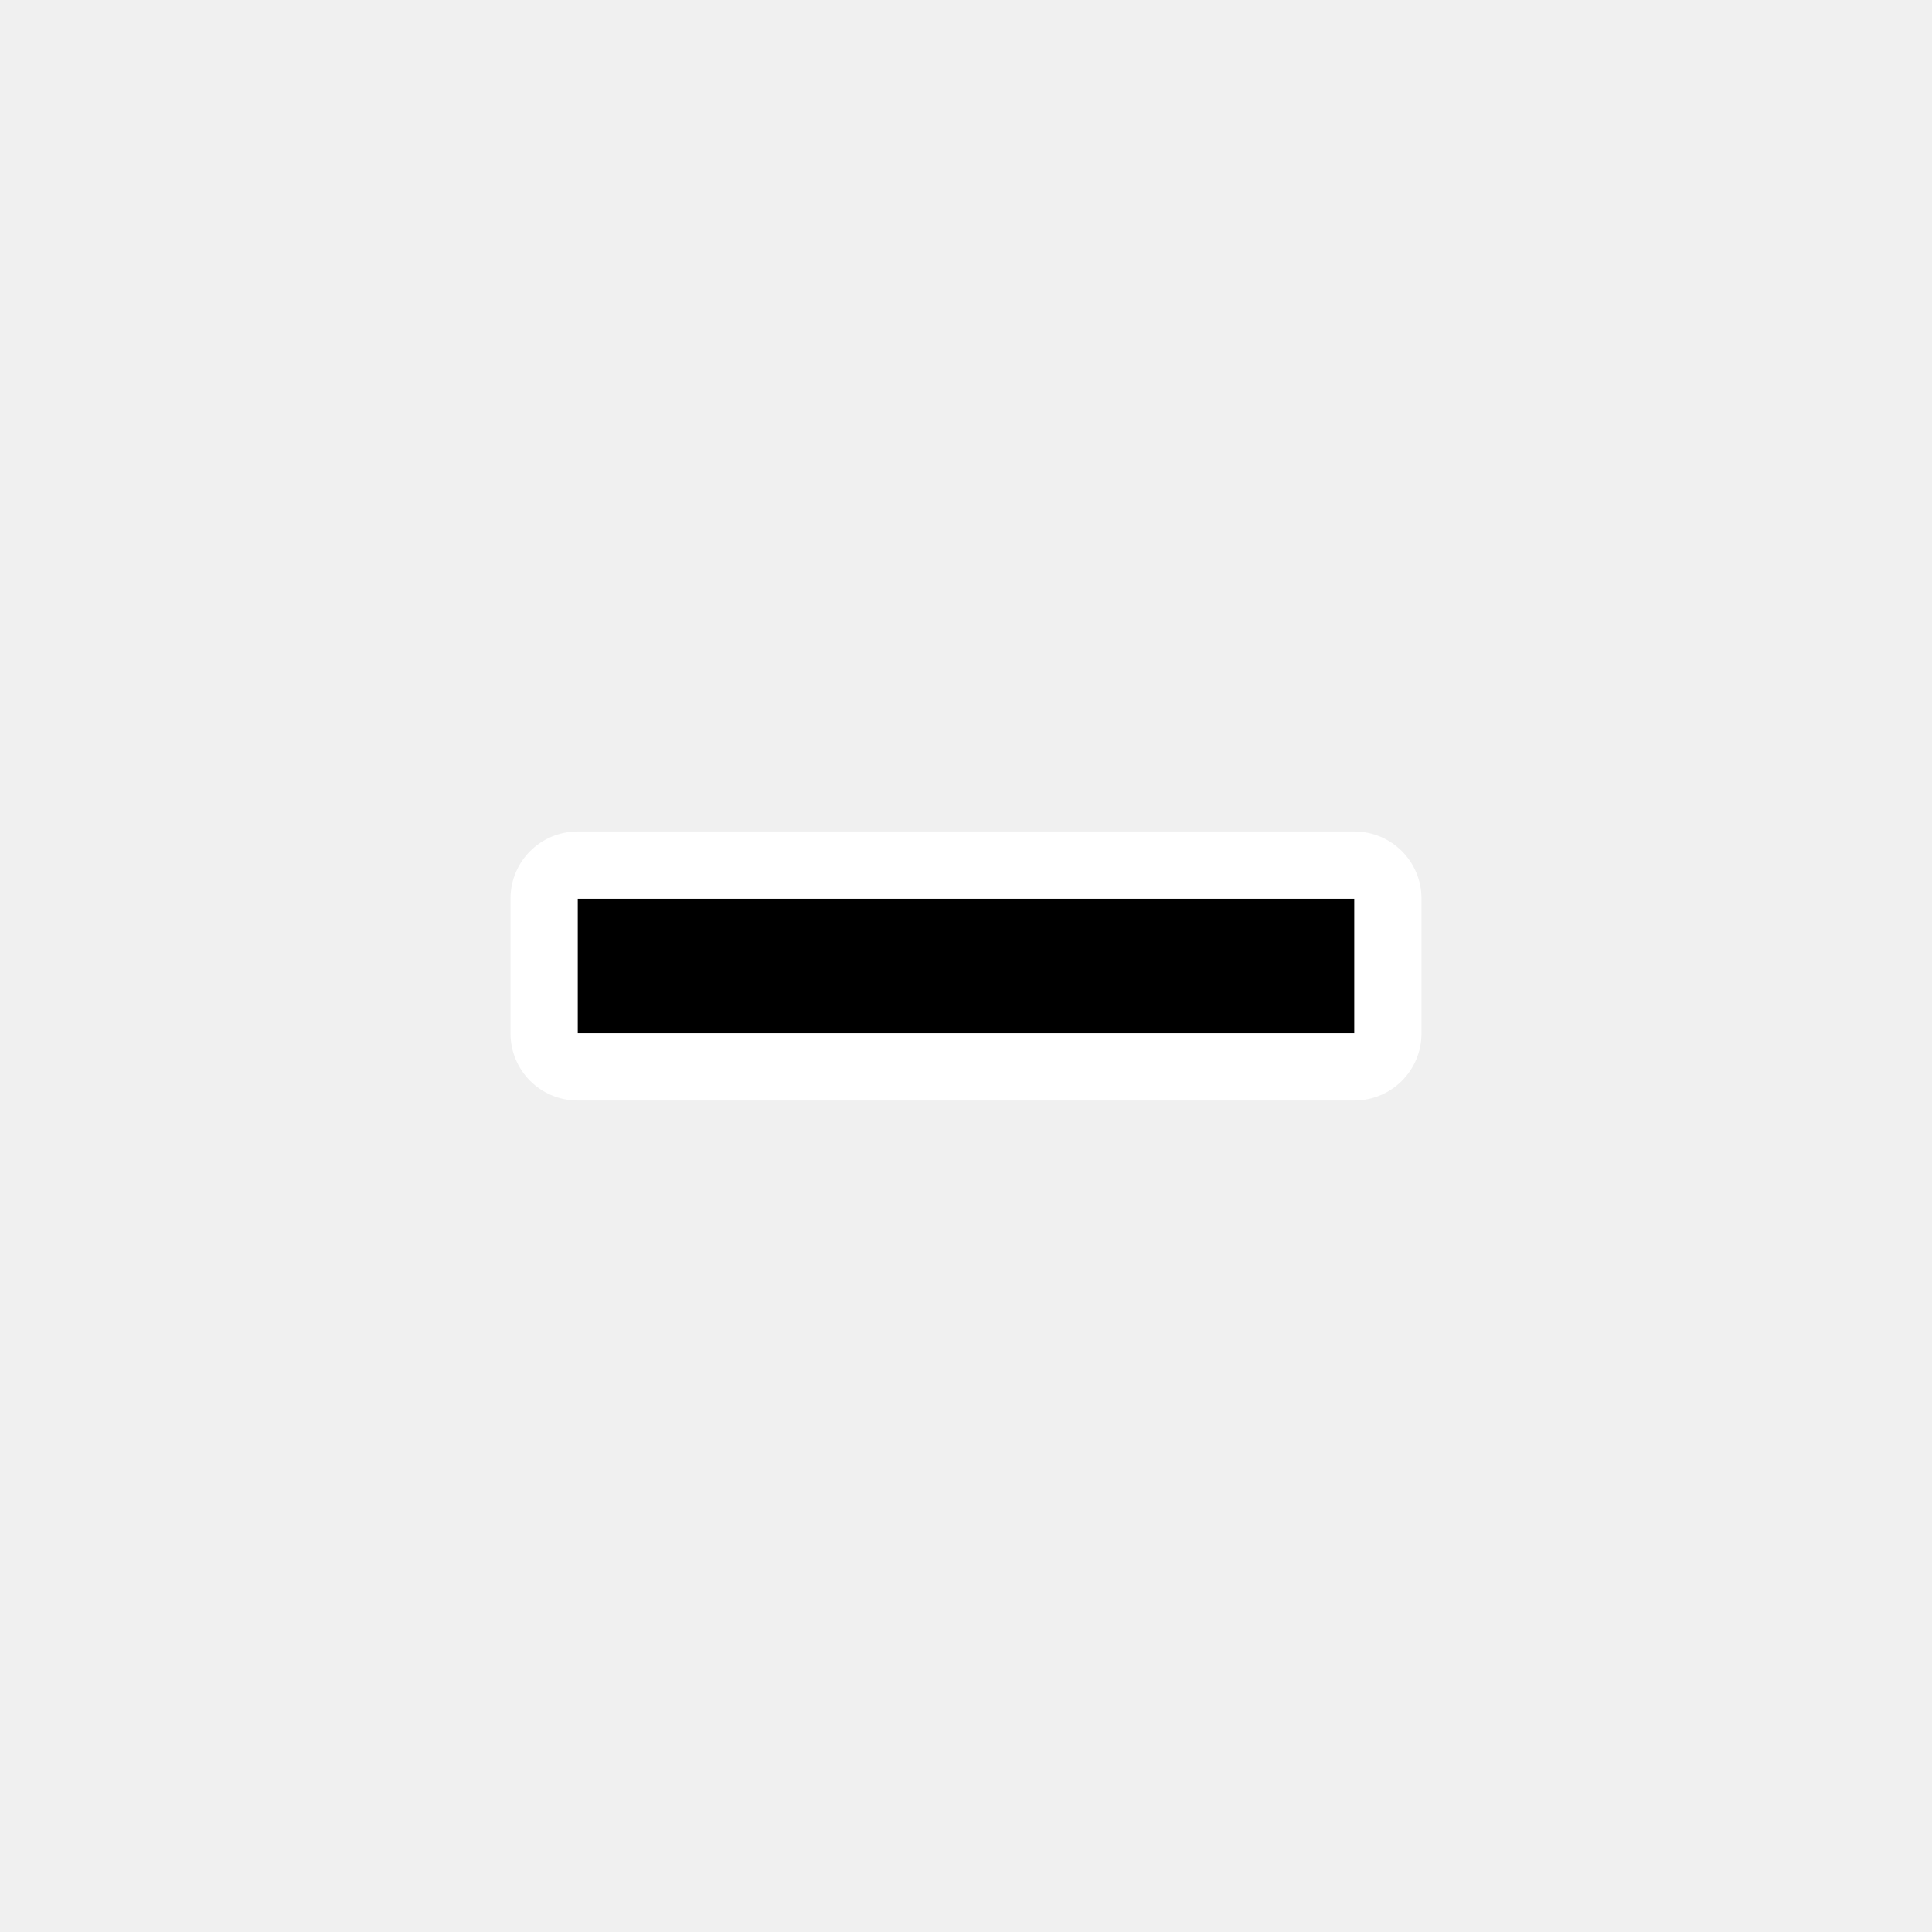
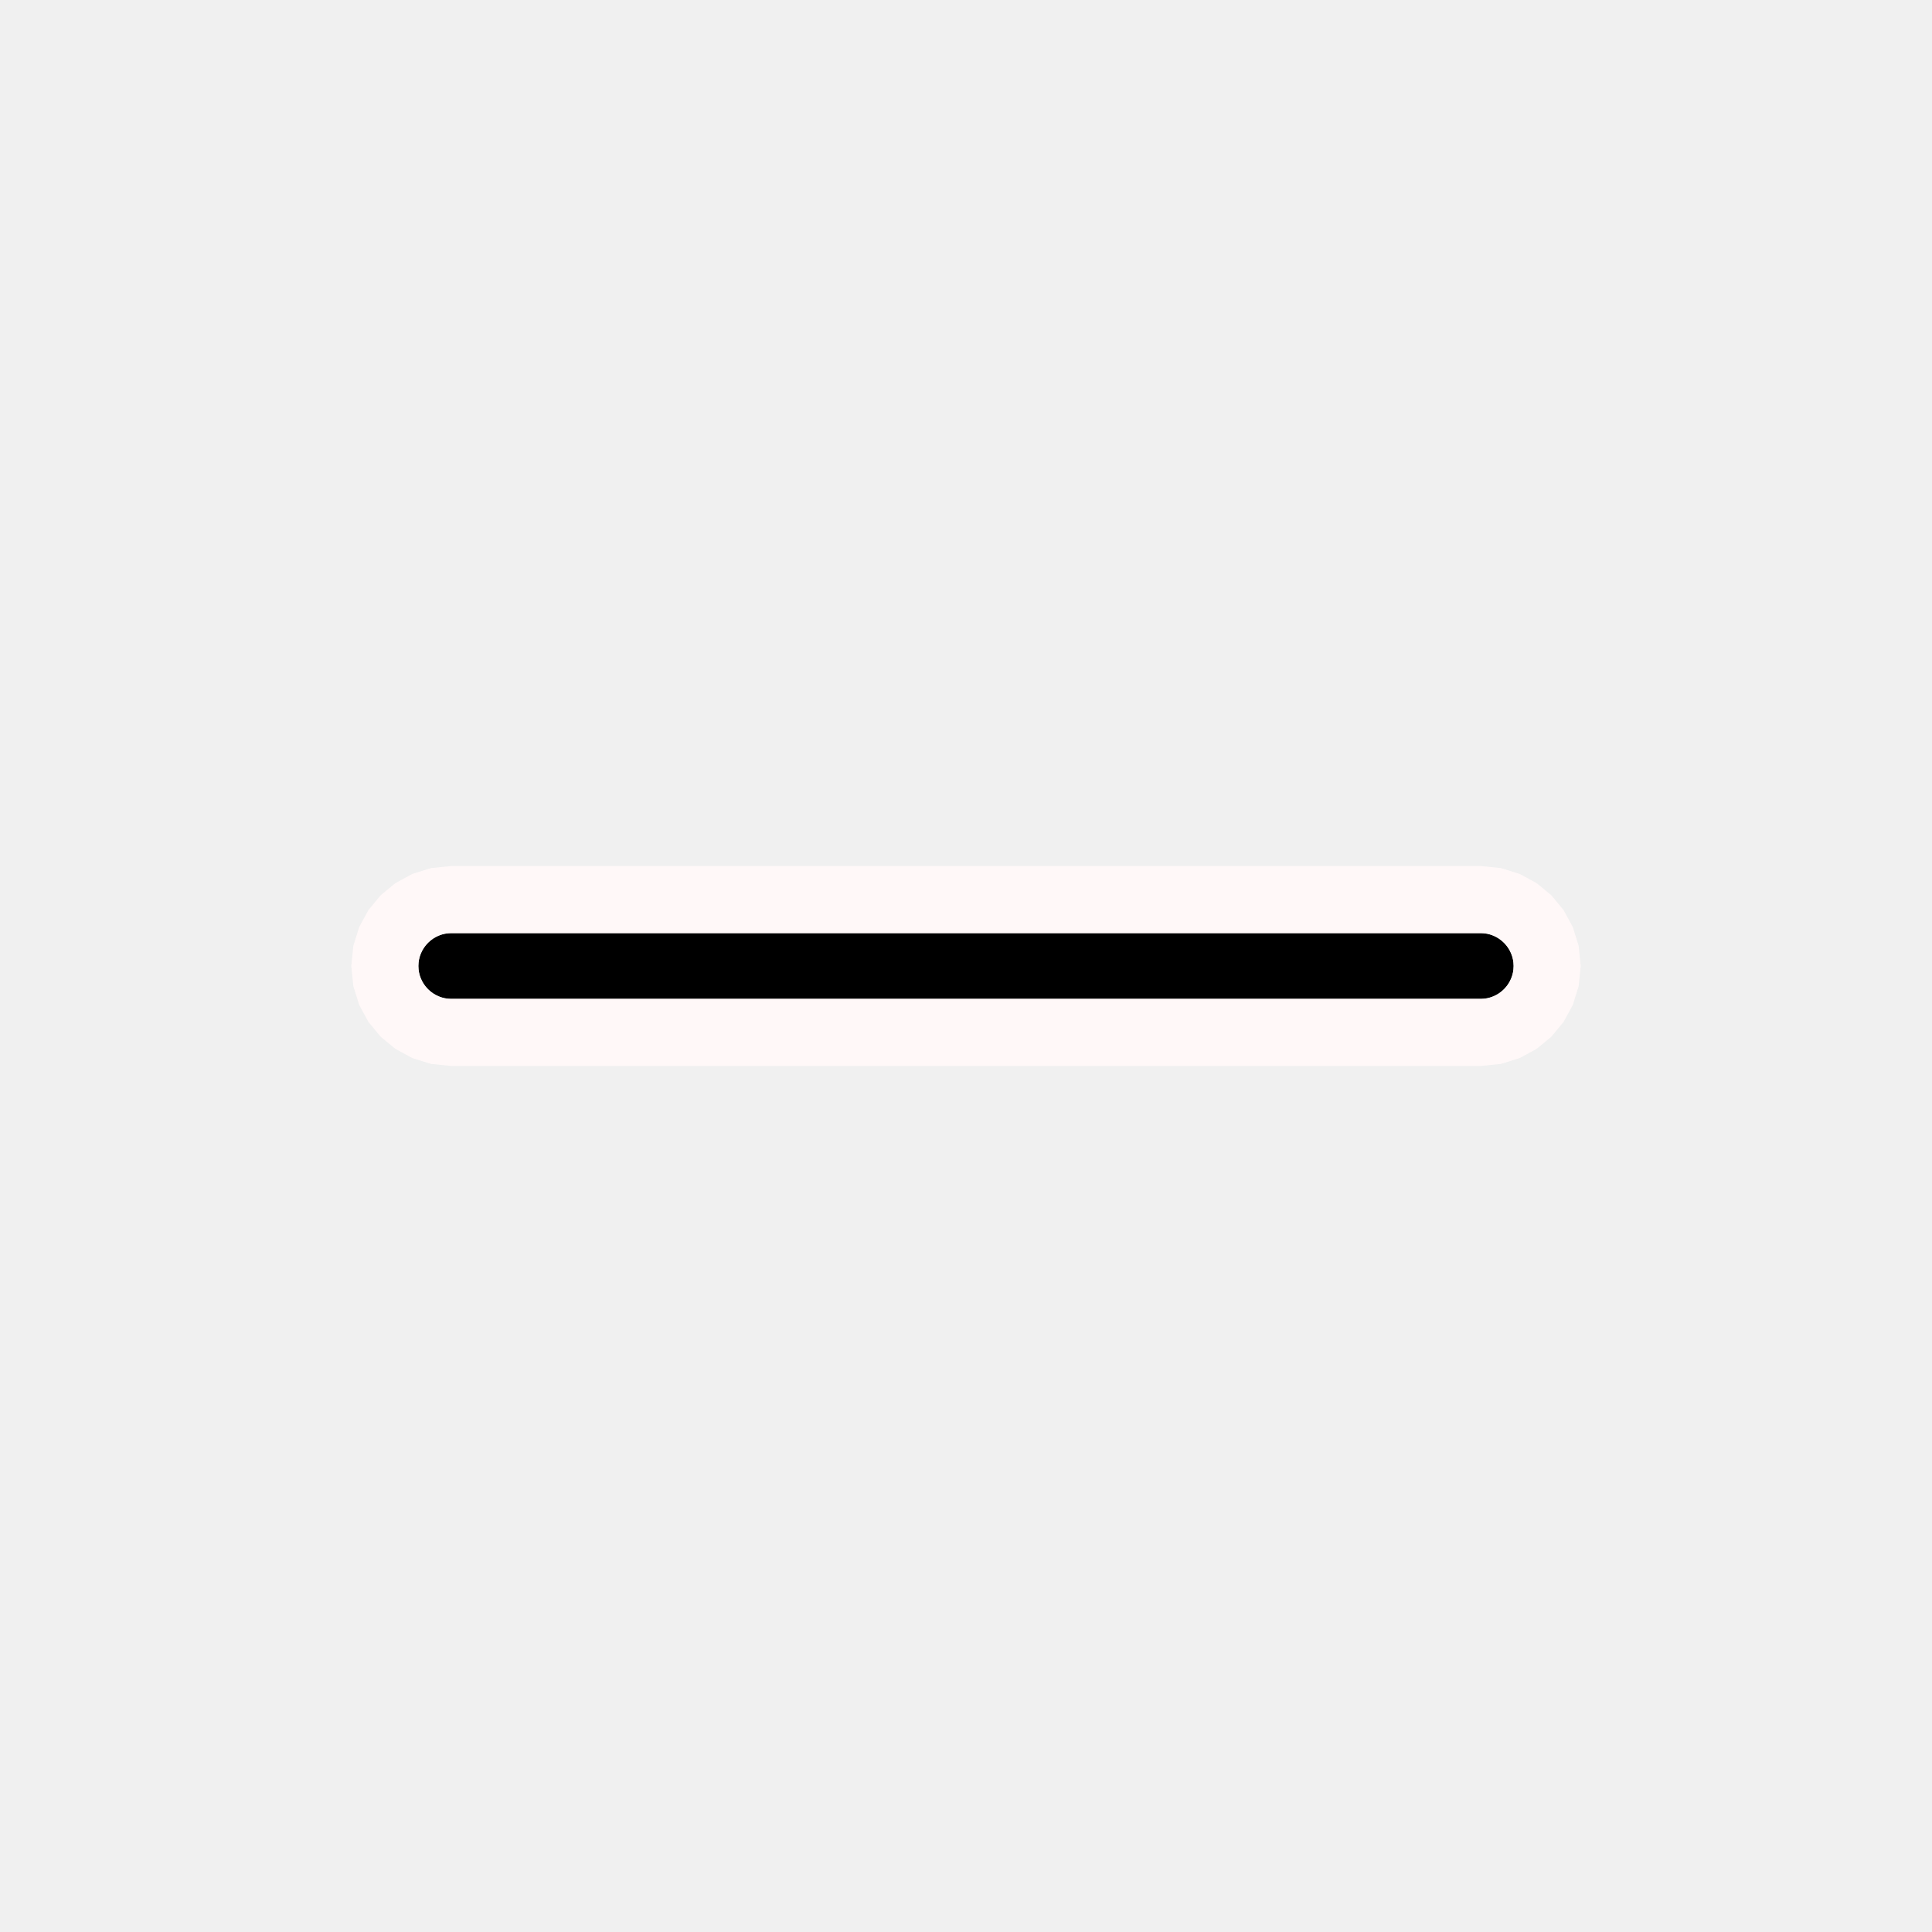
<svg xmlns="http://www.w3.org/2000/svg" width="100%" height="100%" viewBox="0 0 2400 2400" version="1.1" xml:space="preserve" style="fill-rule:evenodd;clip-rule:evenodd;stroke-linejoin:round;stroke-miterlimit:2;">
-   <g transform="matrix(1,0,0,1,307.745,278.282)">
-     <rect x="409.752" y="837.977" width="965.007" height="167.48" style="fill-rule:nonzero;" />
-     <path d="M1374.76,1088.79L409.752,1088.79C363.728,1088.79 326.419,1051.48 326.419,1005.46L326.419,837.977C326.419,791.954 363.728,754.644 409.752,754.644L1374.76,754.644C1420.78,754.644 1458.09,791.954 1458.09,837.977L1458.09,1005.46C1458.09,1051.48 1420.78,1088.79 1374.76,1088.79ZM1374.76,1005.46L1374.76,837.977L409.752,837.977L409.752,1005.46L1374.76,1005.46Z" style="fill:white;" />
+   <g transform="matrix(1,0,0,1,-122.434,-277.771)">
+     <path d="M2002.73,1477.77C2002.73,1455.3 1984.34,1436.91 1961.87,1436.91L683.001,1436.91C660.529,1436.91 642.143,1455.3 642.143,1477.77C642.143,1500.24 660.529,1518.63 683.001,1518.63L1961.87,1518.63C1984.34,1518.63 2002.73,1500.24 2002.73,1477.77Z" style="fill-rule:nonzero;" />
+     <path d="M2086.06,1477.77L2083.51,1502.79L2076.2,1526.22L2064.73,1547.29L2049.65,1565.55L2031.39,1580.63L2010.32,1592.1L1986.89,1599.41L1961.87,1601.96L683.001,1601.96L657.979,1599.41L634.552,1592.1L613.478,1580.63L595.22,1565.55L580.141,1547.29L568.668,1526.22L561.358,1502.79L558.81,1477.77L561.358,1452.75L568.668,1429.32L580.141,1408.25L595.22,1389.99L613.478,1374.91L634.552,1363.44L657.979,1356.13L683.001,1353.58L1961.87,1353.58L1986.89,1356.13L2010.32,1363.44L2031.39,1374.91L2049.65,1389.99L2064.73,1408.25L2076.2,1429.32L2083.51,1452.75L2086.06,1477.77ZM2002.73,1477.77C2002.73,1455.3 1984.34,1436.91 1961.87,1436.91L683.001,1436.91C660.529,1436.91 642.143,1455.3 642.143,1477.77C642.143,1500.24 660.529,1518.63 683.001,1518.63L1961.87,1518.63C1984.34,1518.63 2002.73,1500.24 2002.73,1477.77Z" style="fill:rgb(255,248,248);" />
  </g>
</svg>
